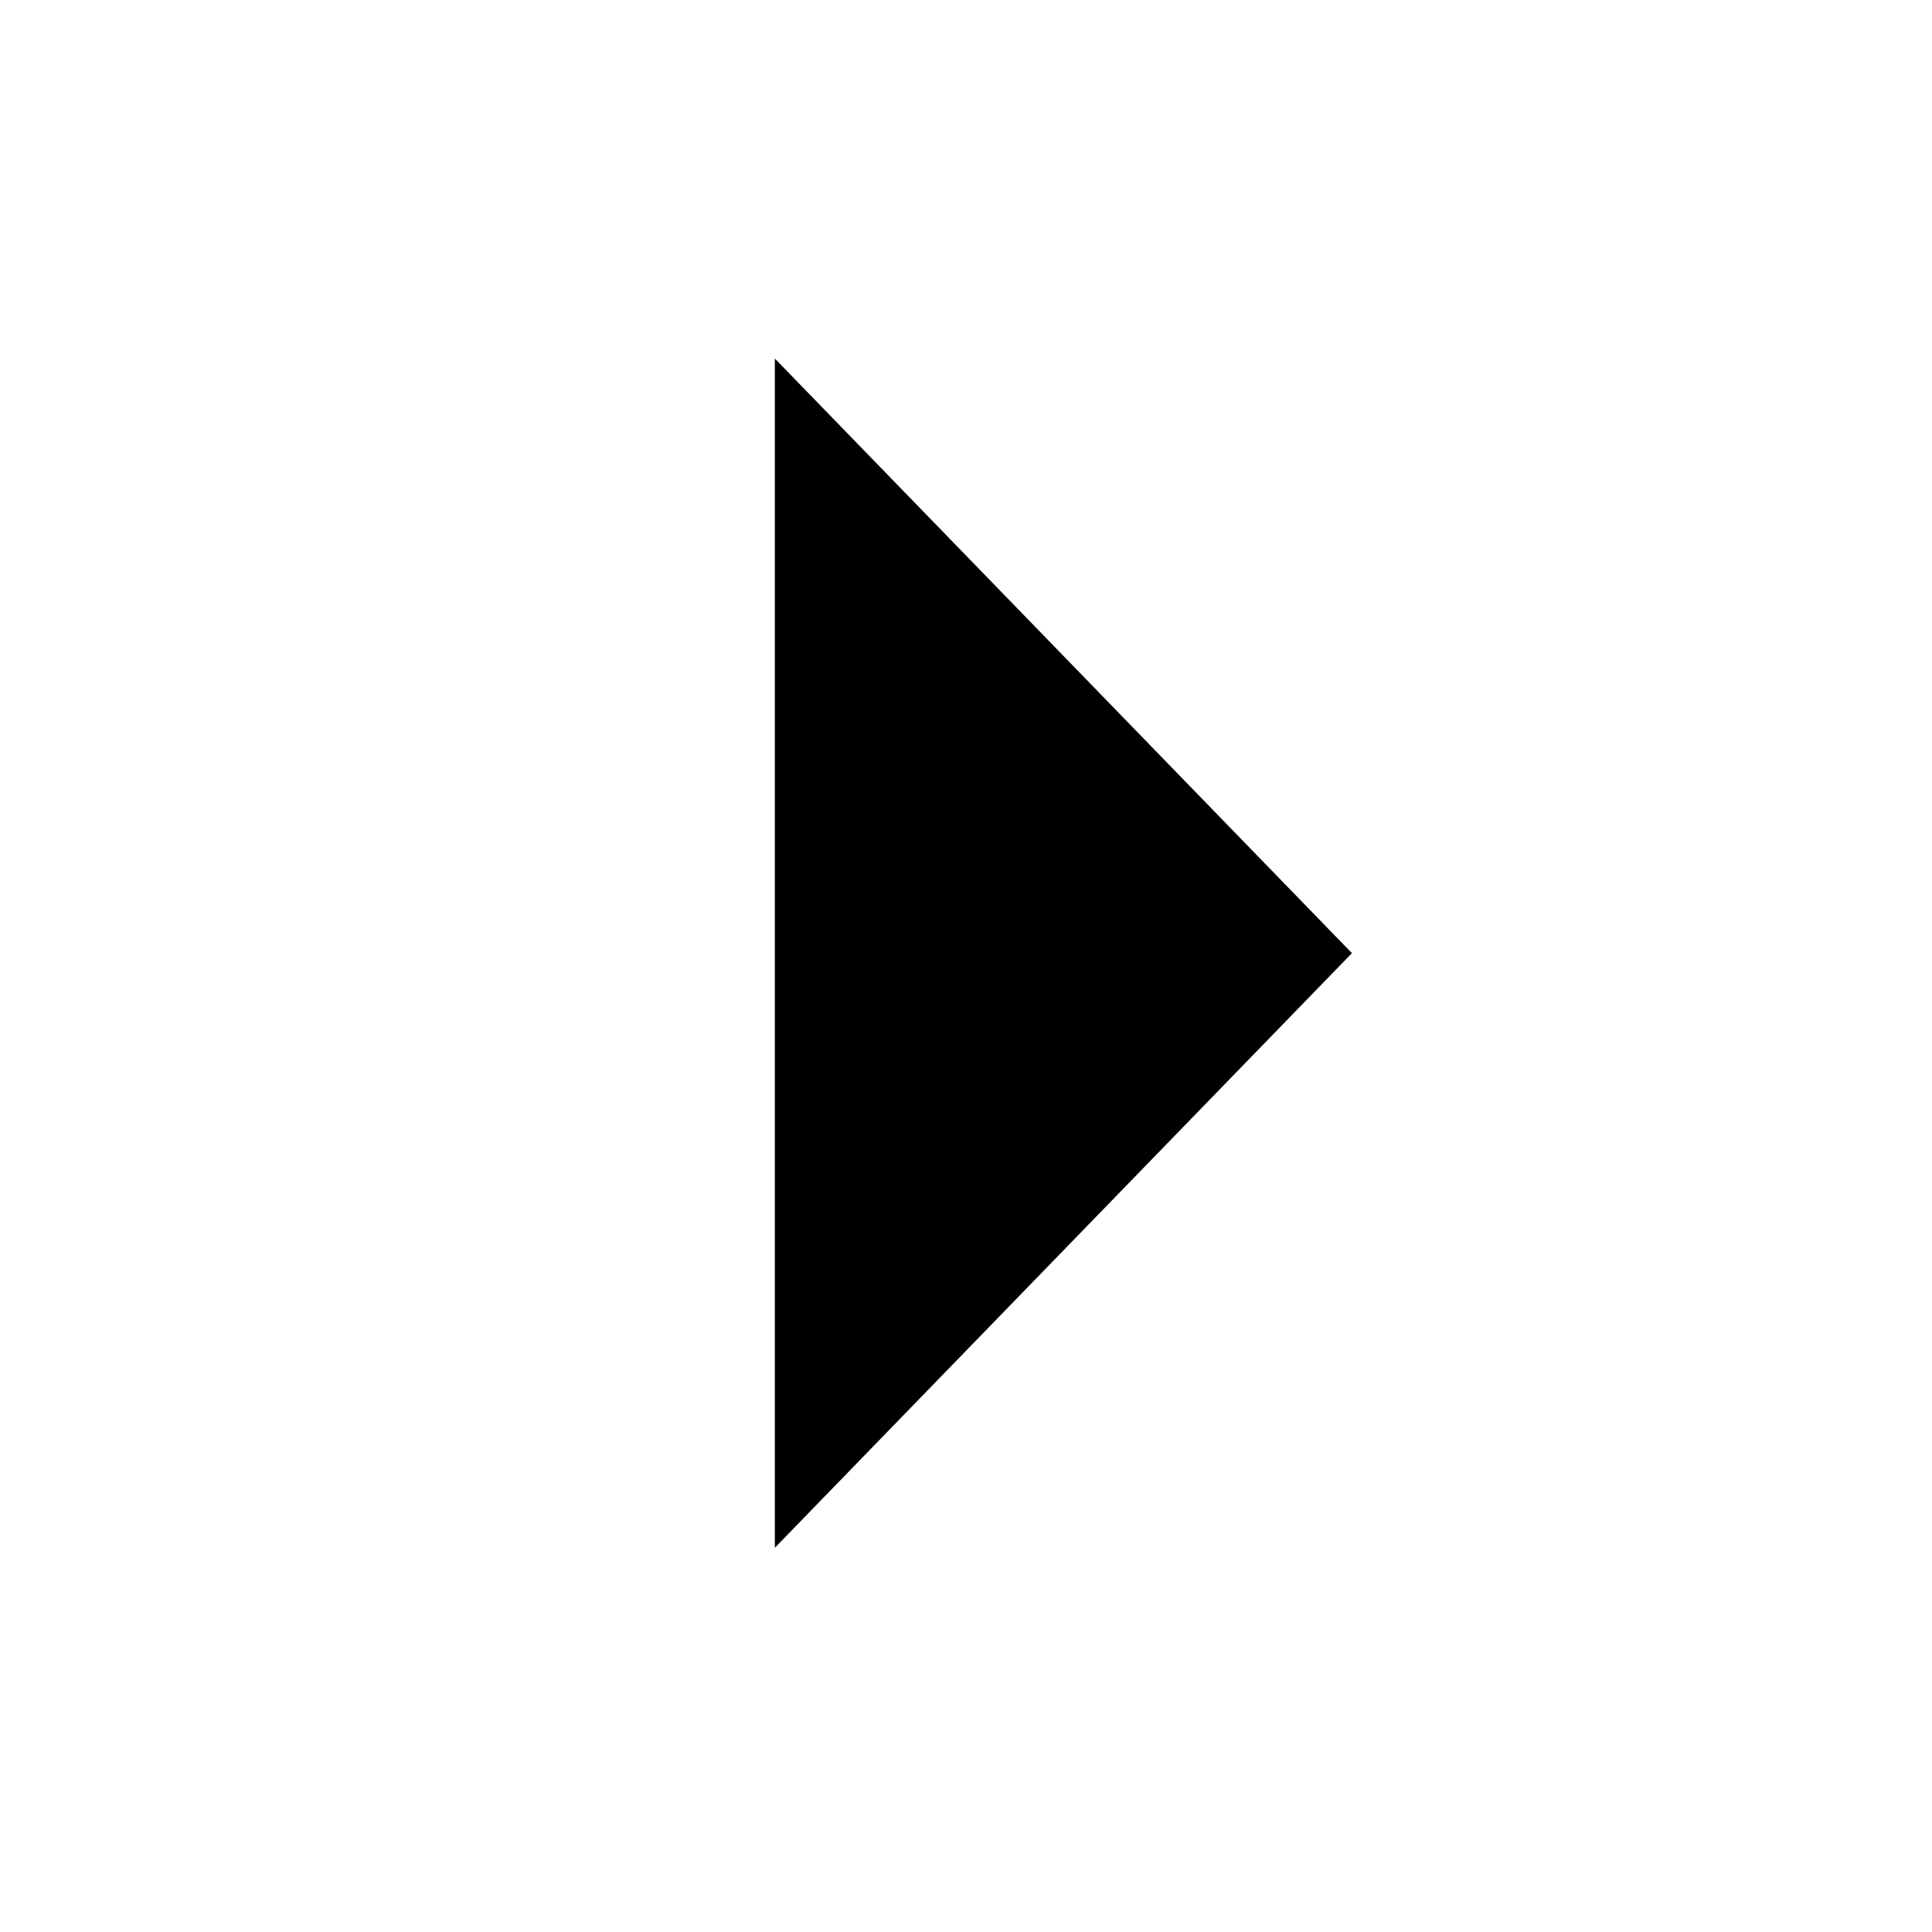
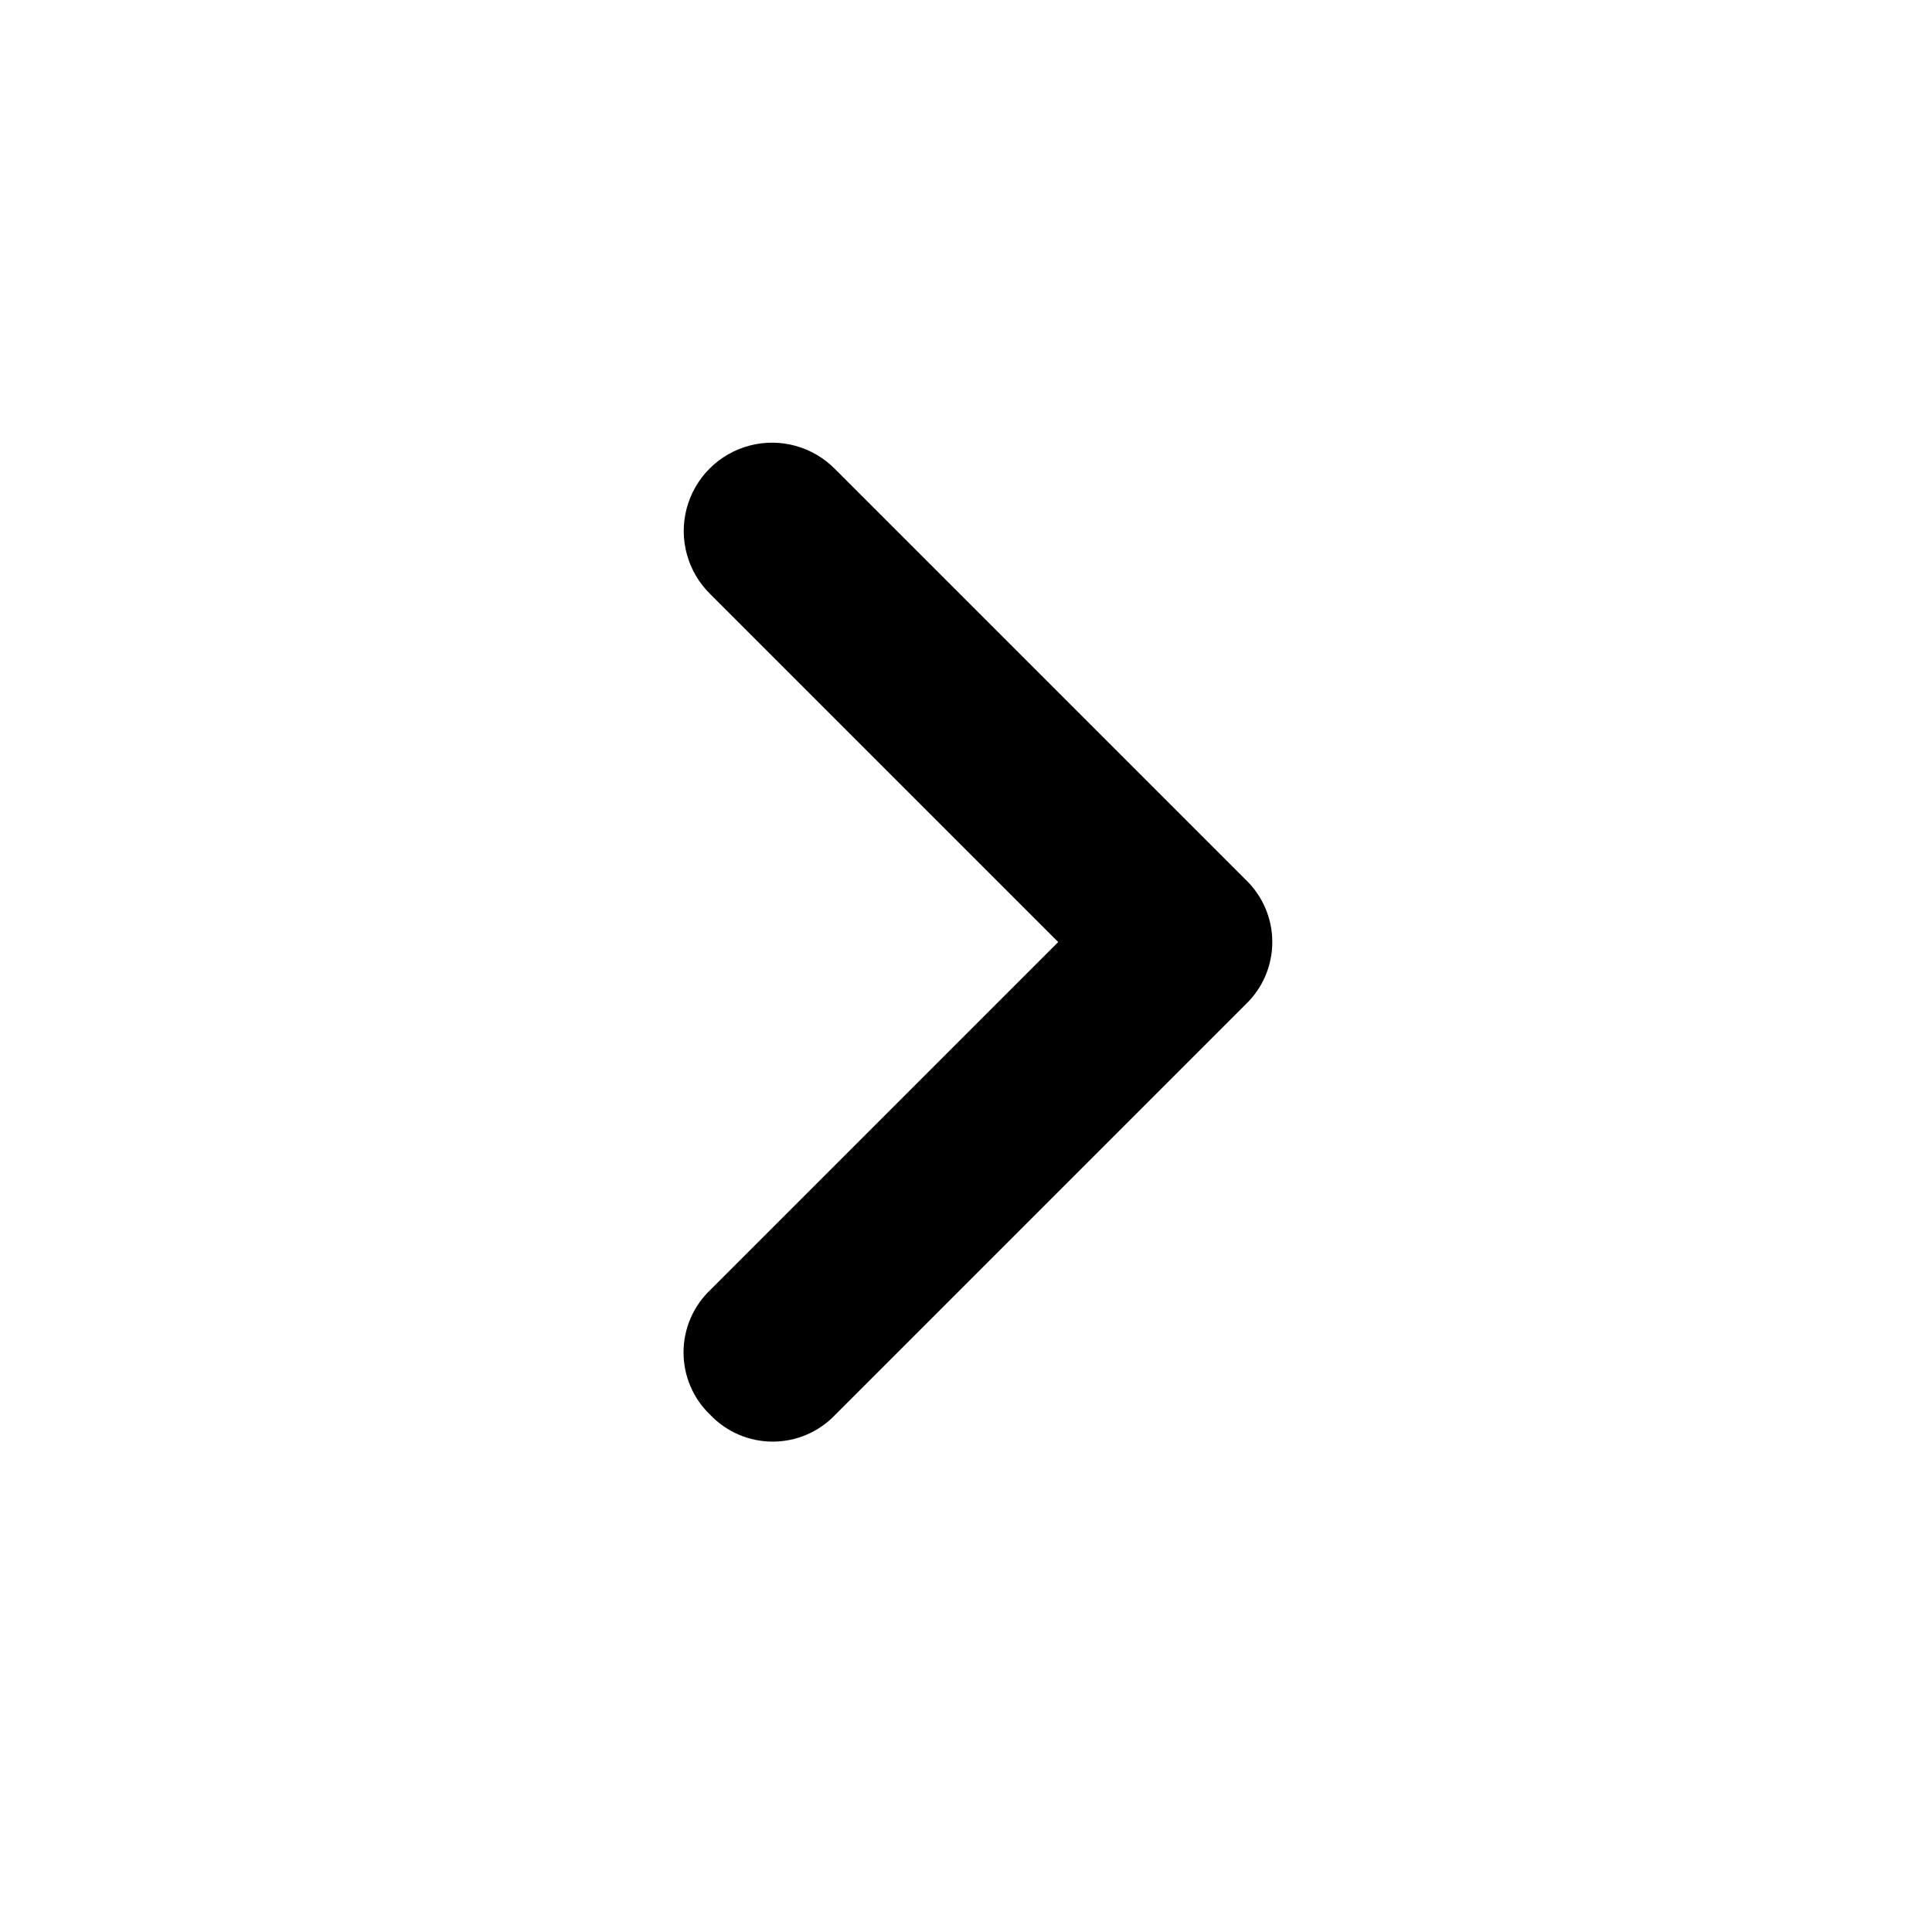
- <svg xmlns="http://www.w3.org/2000/svg" class="icon" width="200px" height="200.00px" viewBox="0 0 1024 1024" version="1.1" id="svg12">
-   <defs id="defs16" />
-   <path style="stroke-width:0.839" d="M 410.688,820.339 716.548,505.19 410.688,190.041 Z" id="path10" />
+ <svg xmlns="http://www.w3.org/2000/svg" id="svg74" version="1.1" viewBox="100 100 924 924" height="200.00px" width="200px" class="icon">
+   <defs id="defs78" />
+   <path id="path72" d="m 439.697,384.142 166.4,166.4 -166.4,166.4 a 41.259,41.259 0 0 0 0,59.733 41.259,41.259 0 0 0 59.733,0 L 695.697,580.408 a 41.259,41.259 0 0 0 0,-59.733 L 499.43,324.408 a 42.24,42.24 0 1 0 -59.733,59.733 z" />
</svg>
